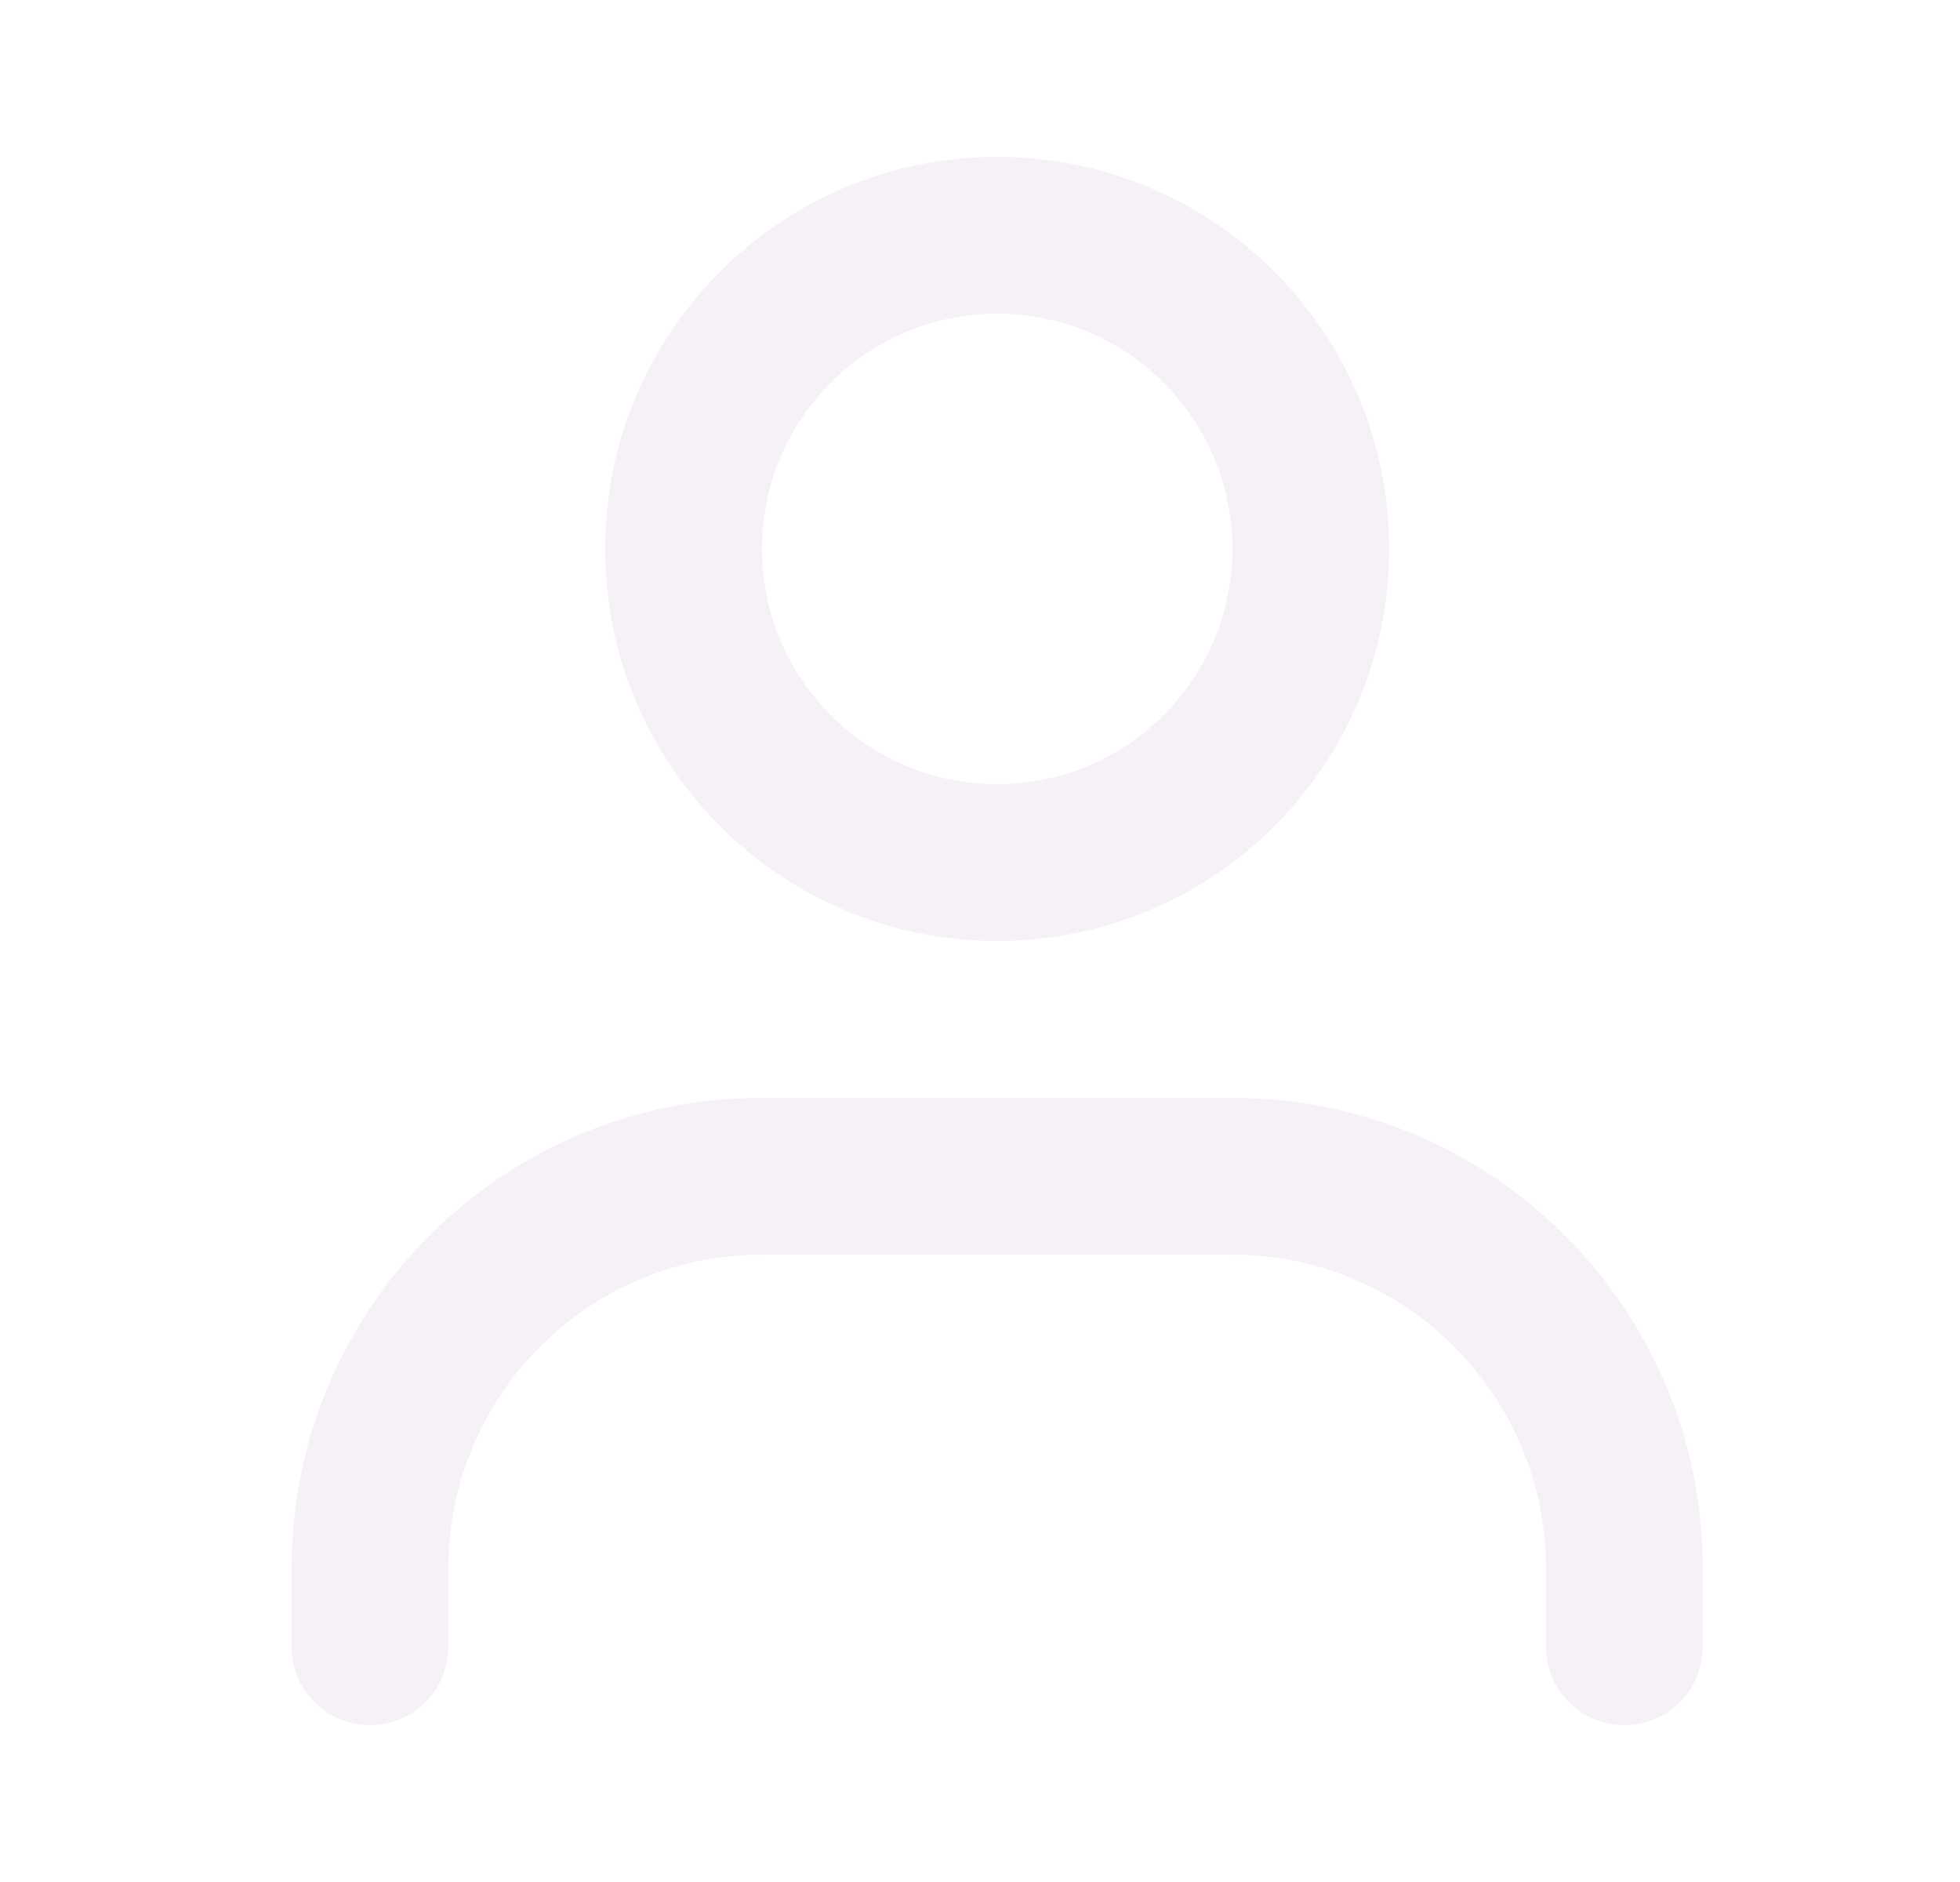
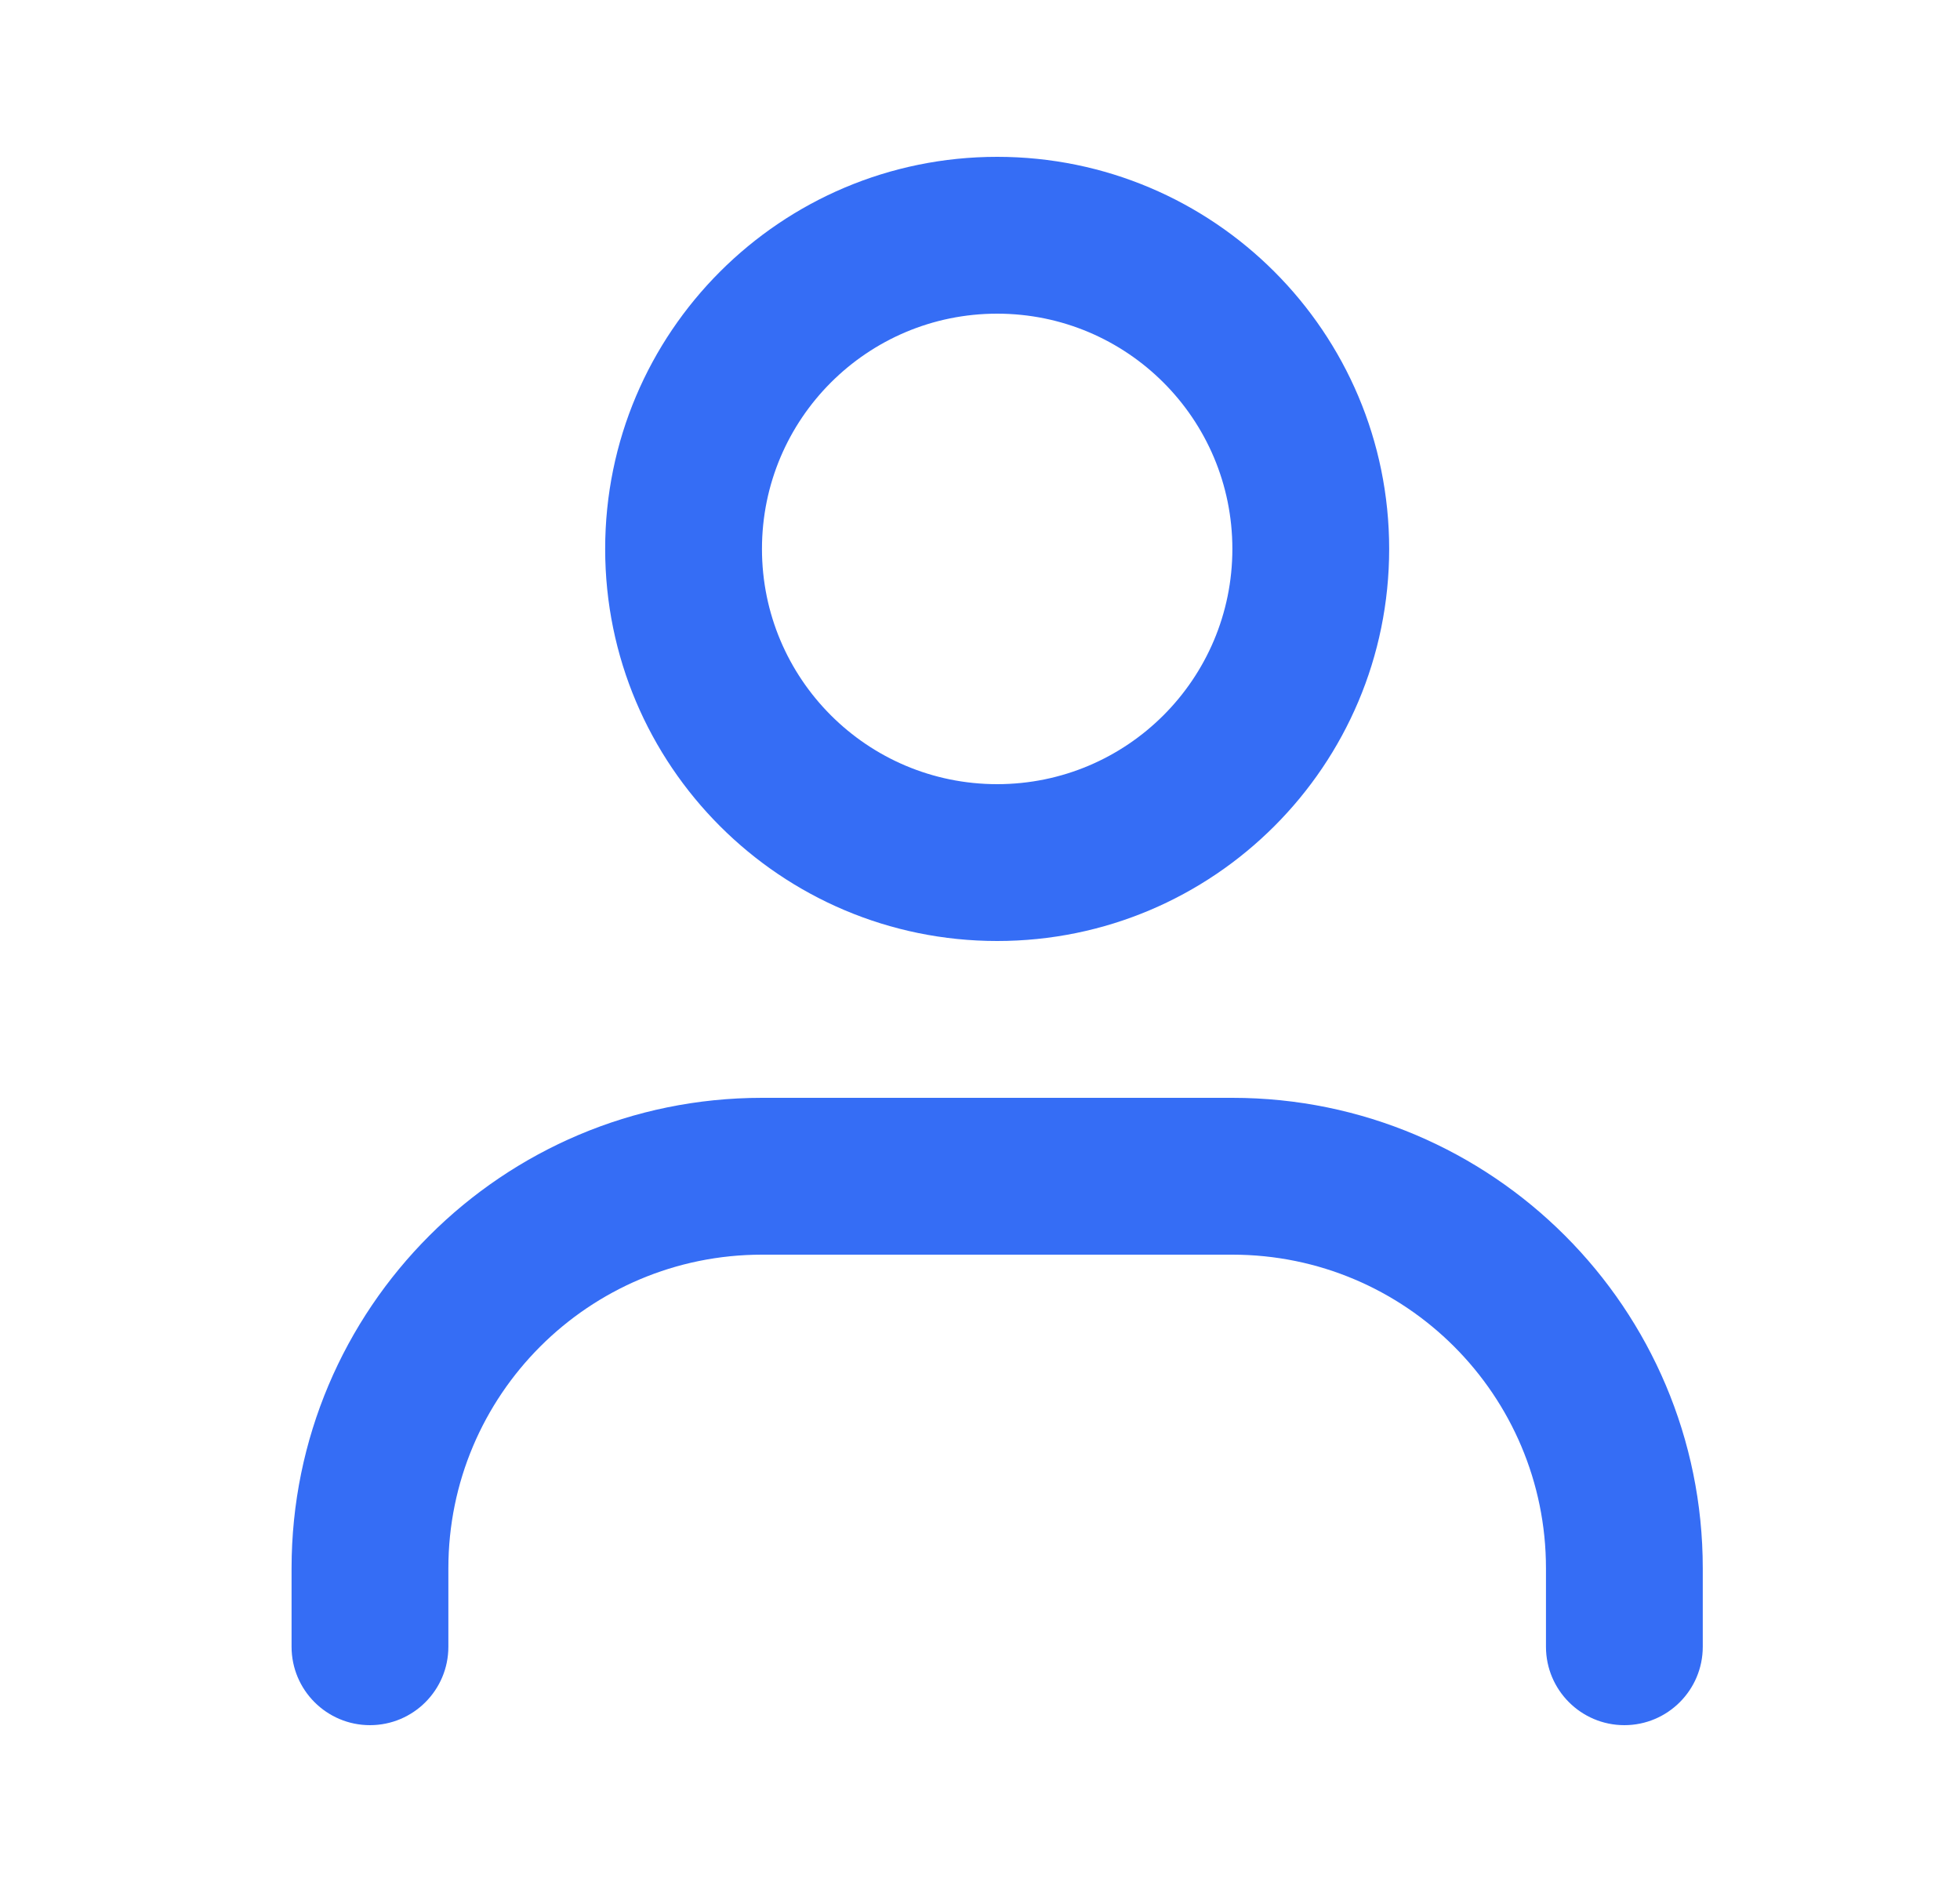
<svg xmlns="http://www.w3.org/2000/svg" width="25" height="24" viewBox="0 0 25 24" fill="none">
-   <path fill-rule="evenodd" clip-rule="evenodd" d="M12.719 10C14.376 10 15.719 8.657 15.719 7C15.719 5.343 14.376 4 12.719 4C11.062 4 9.719 5.343 9.719 7C9.719 8.657 11.062 10 12.719 10ZM12.719 12C15.481 12 17.719 9.761 17.719 7C17.719 4.239 15.481 2 12.719 2C9.958 2 7.719 4.239 7.719 7C7.719 9.761 9.958 12 12.719 12Z" fill="#F5F1F7" />
-   <path fill-rule="evenodd" clip-rule="evenodd" d="M9.719 16C7.51 16 5.719 17.791 5.719 20V21C5.719 21.552 5.272 22 4.719 22C4.167 22 3.719 21.552 3.719 21V20C3.719 16.686 6.406 14 9.719 14H15.719C19.033 14 21.719 16.686 21.719 20V21C21.719 21.552 21.271 22 20.719 22C20.167 22 19.719 21.552 19.719 21V20C19.719 17.791 17.928 16 15.719 16H9.719Z" fill="#F5F1F7" />
+   <path fill-rule="evenodd" clip-rule="evenodd" d="M12.719 10C14.376 10 15.719 8.657 15.719 7C15.719 5.343 14.376 4 12.719 4C11.062 4 9.719 5.343 9.719 7C9.719 8.657 11.062 10 12.719 10ZM12.719 12C15.481 12 17.719 9.761 17.719 7C17.719 4.239 15.481 2 12.719 2C9.958 2 7.719 4.239 7.719 7C7.719 9.761 9.958 12 12.719 12Z" fill="#356DF5" />
+   <path fill-rule="evenodd" clip-rule="evenodd" d="M9.719 16C7.51 16 5.719 17.791 5.719 20V21C5.719 21.552 5.272 22 4.719 22C4.167 22 3.719 21.552 3.719 21V20C3.719 16.686 6.406 14 9.719 14H15.719C19.033 14 21.719 16.686 21.719 20V21C21.719 21.552 21.271 22 20.719 22C20.167 22 19.719 21.552 19.719 21V20C19.719 17.791 17.928 16 15.719 16H9.719Z" fill="#356DF5" />
</svg>
